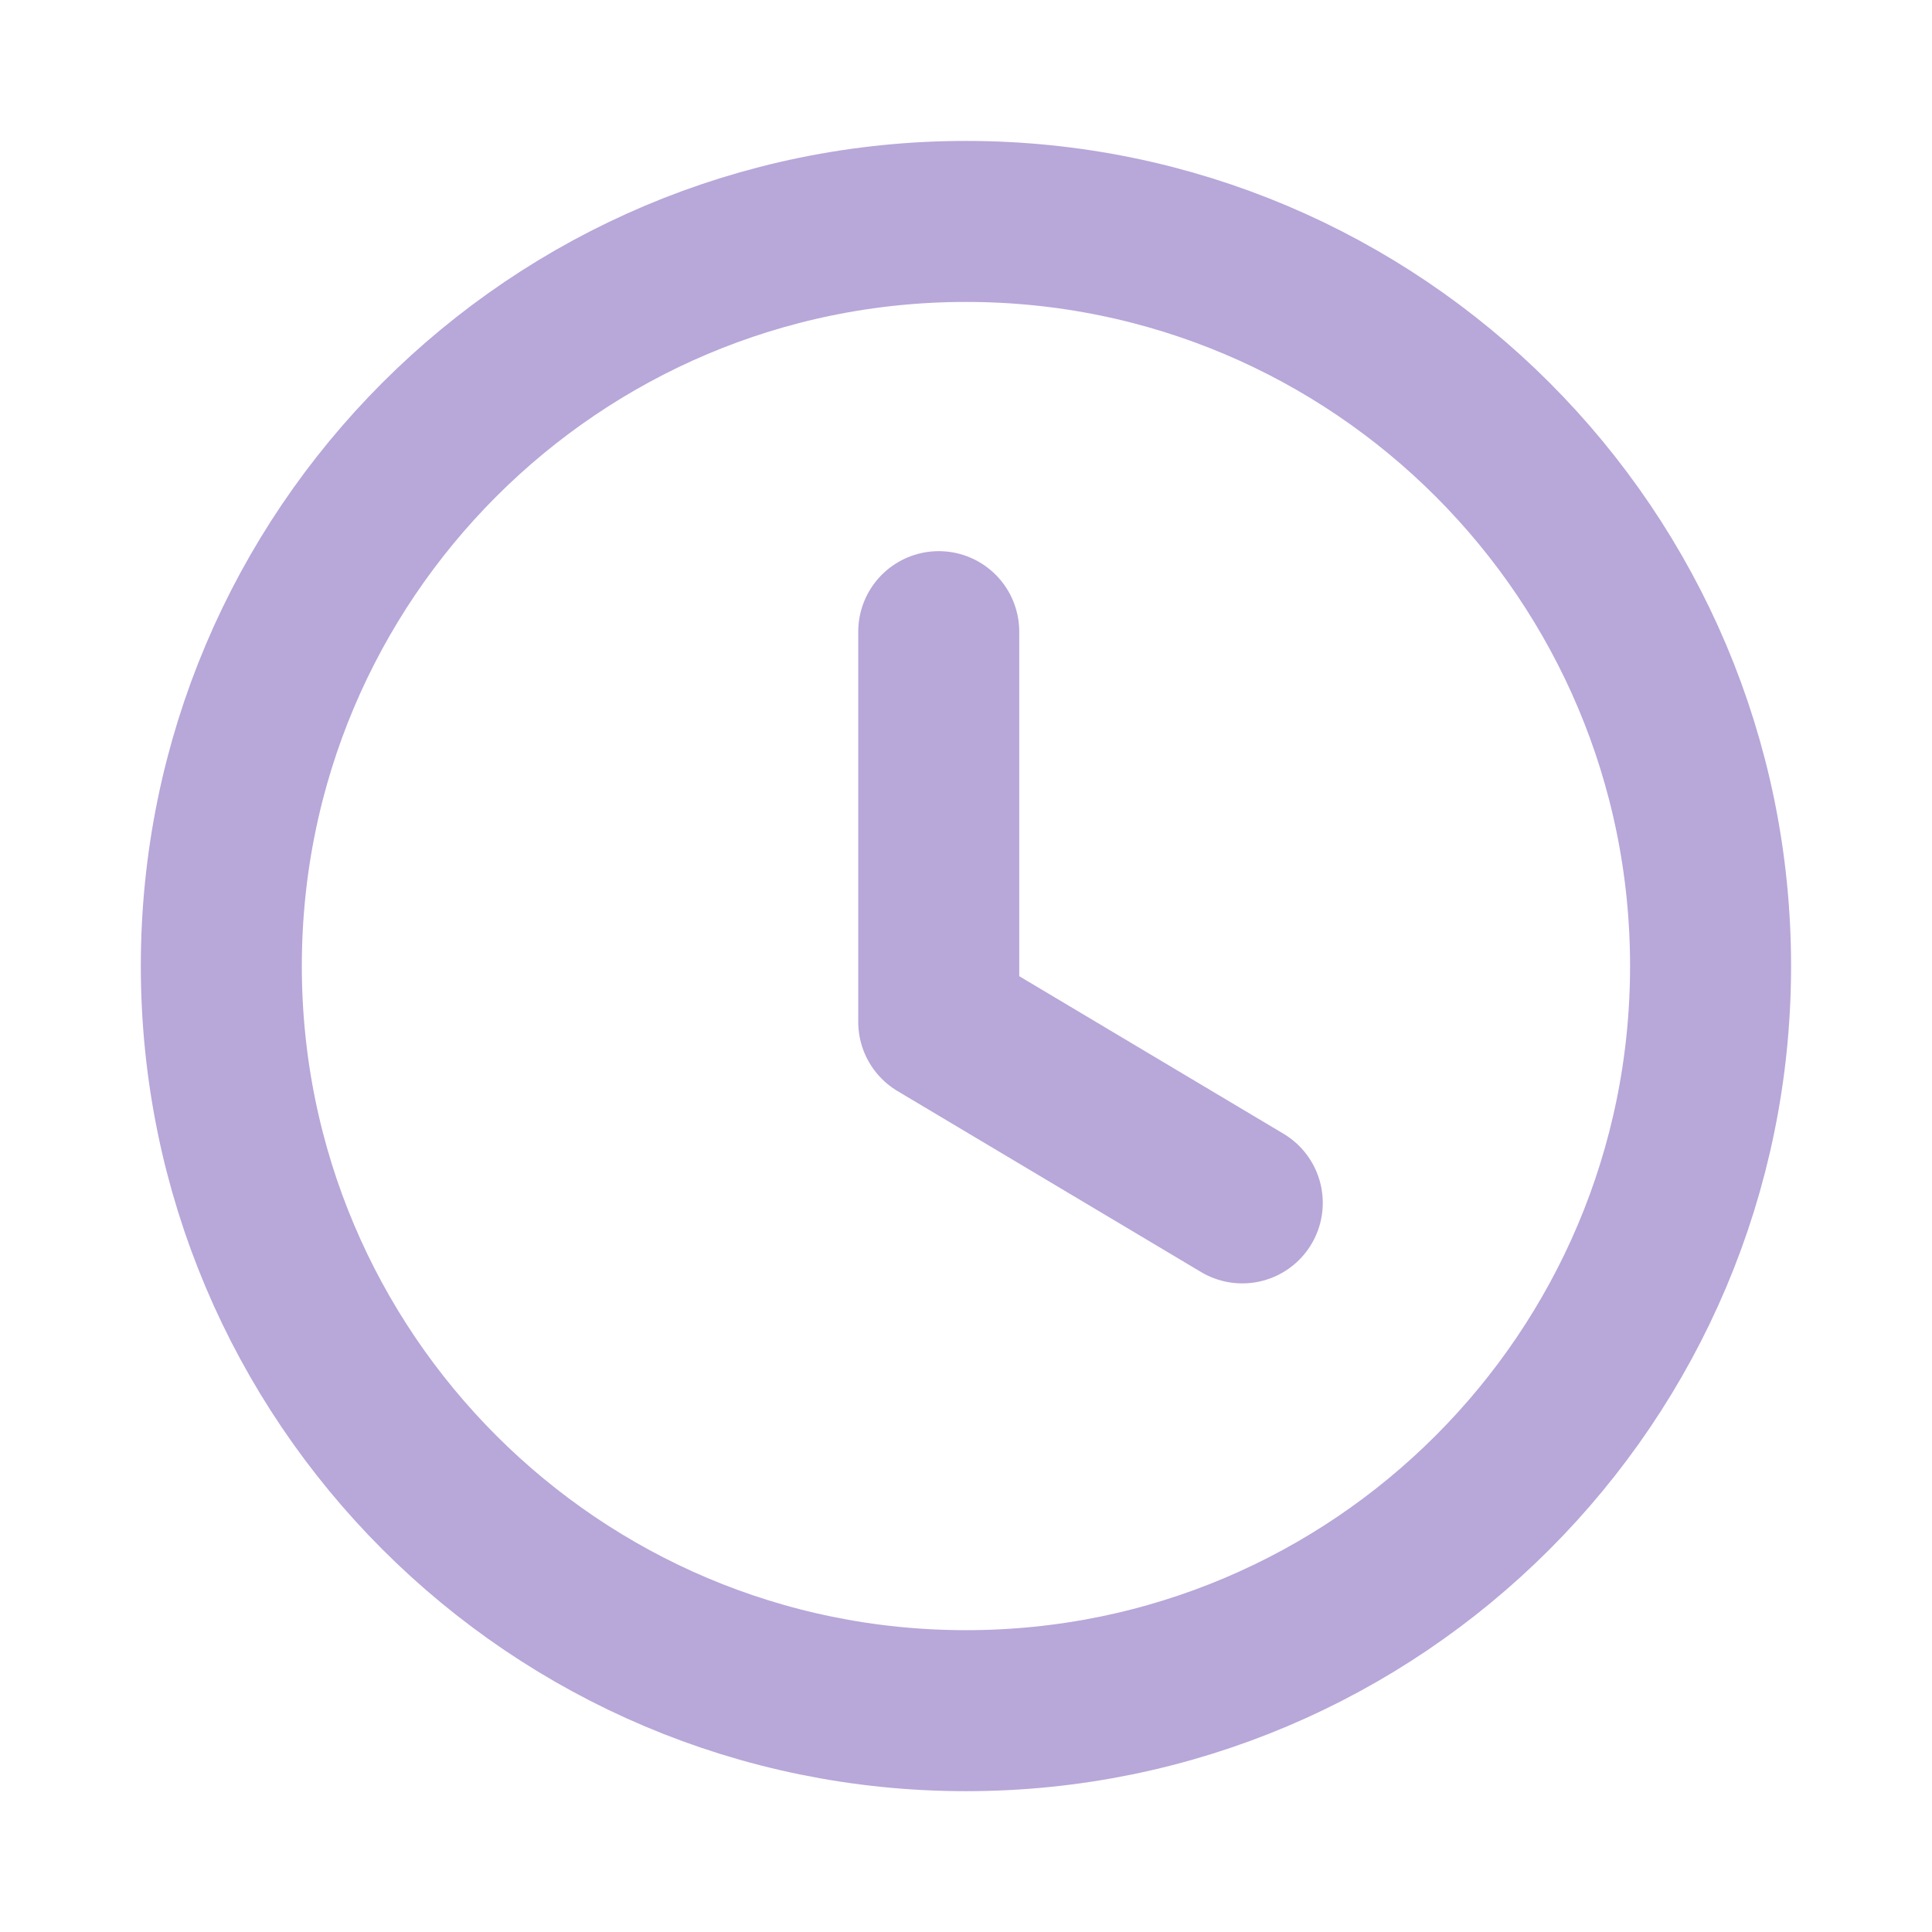
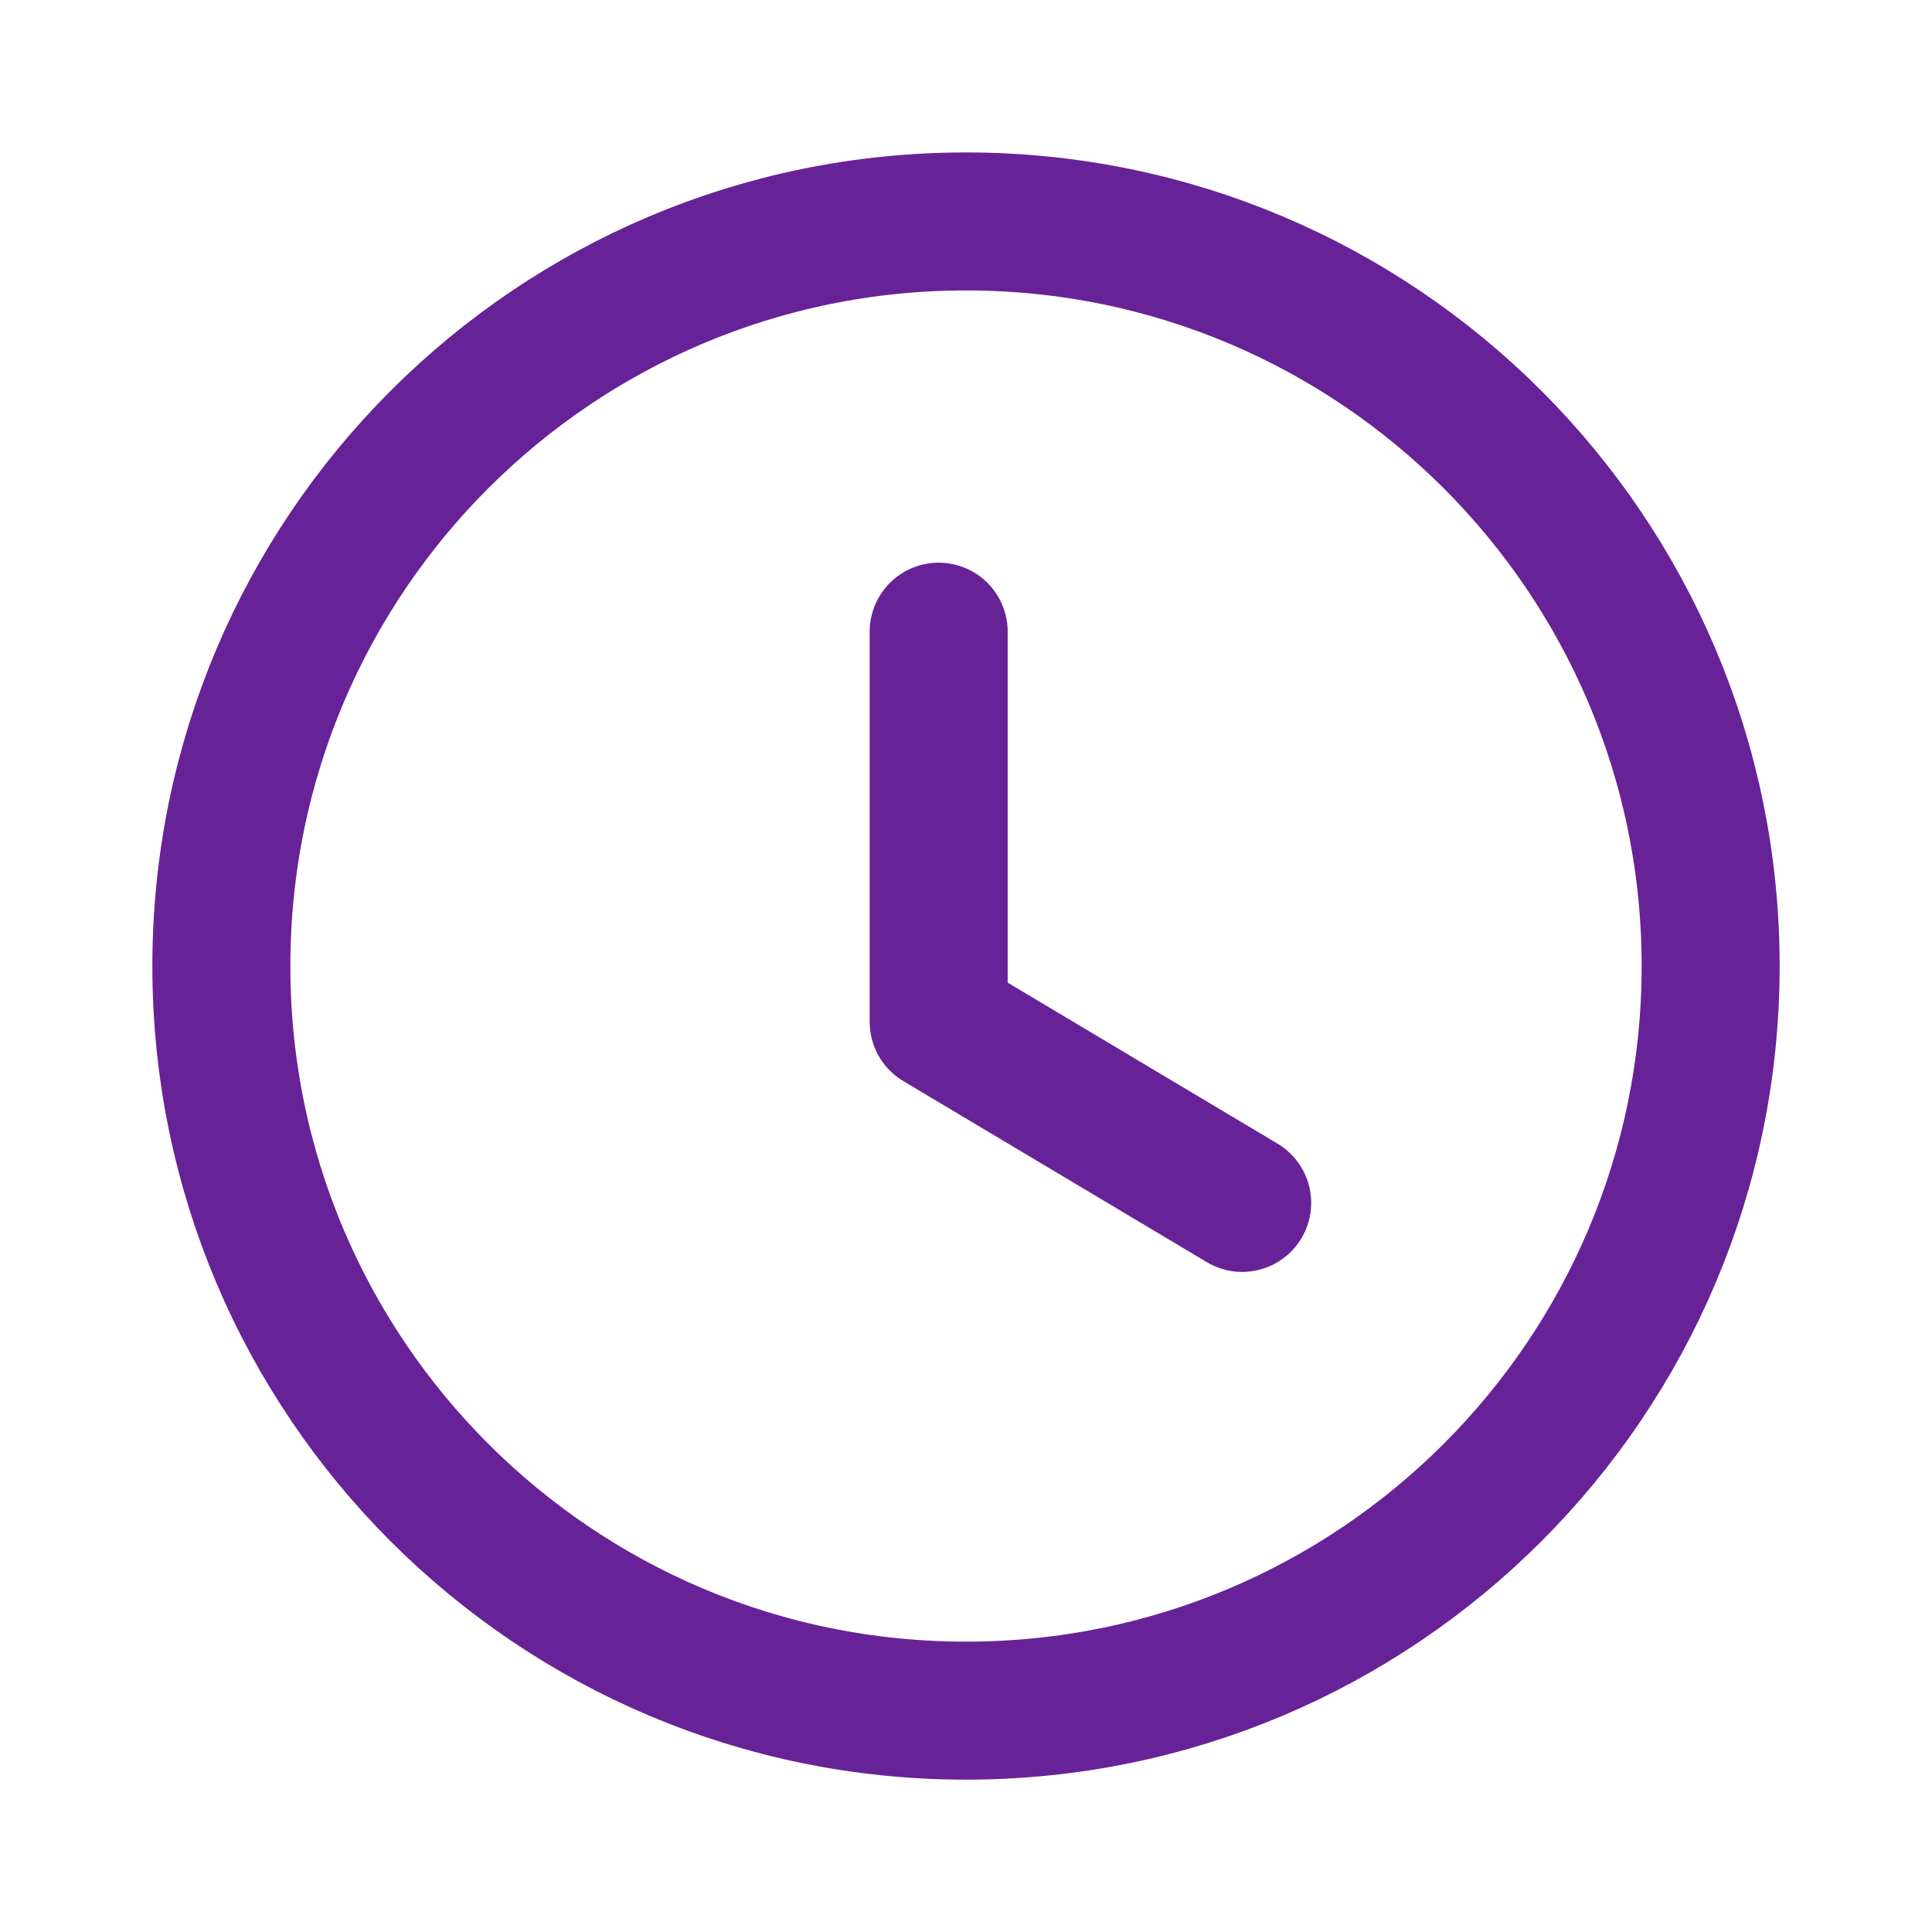
- <svg xmlns="http://www.w3.org/2000/svg" width="18" height="18" viewBox="0 0 18 18" fill="none">
-   <path fill-rule="evenodd" clip-rule="evenodd" d="M15.937 9C15.937 12.832 12.832 15.938 9 15.938C5.168 15.938 2.062 12.832 2.062 9C2.062 5.169 5.168 2.063 9 2.063C12.832 2.063 15.937 5.169 15.937 9Z" stroke="#B8A7D9" stroke-width="1.5" stroke-linecap="round" stroke-linejoin="round" />
-   <path d="M11.574 11.207L8.746 9.521V5.885" stroke="#B8A7D9" stroke-width="1.5" stroke-linecap="round" stroke-linejoin="round" />
+ <svg xmlns="http://www.w3.org/2000/svg" width="21" height="21" viewBox="0 0 21 21" fill="none">
+   <path fill-rule="evenodd" clip-rule="evenodd" d="M18.594 10.501C18.594 14.971 14.97 18.594 10.5 18.594C6.03 18.594 2.406 14.971 2.406 10.501C2.406 6.03 6.03 2.407 10.5 2.407C14.97 2.407 18.594 6.03 18.594 10.501Z" stroke="#682298" stroke-width="1.5" stroke-linecap="round" stroke-linejoin="round" />
+   <path d="M13.502 13.075L10.203 11.107V6.866" stroke="#682298" stroke-width="1.5" stroke-linecap="round" stroke-linejoin="round" />
</svg>
